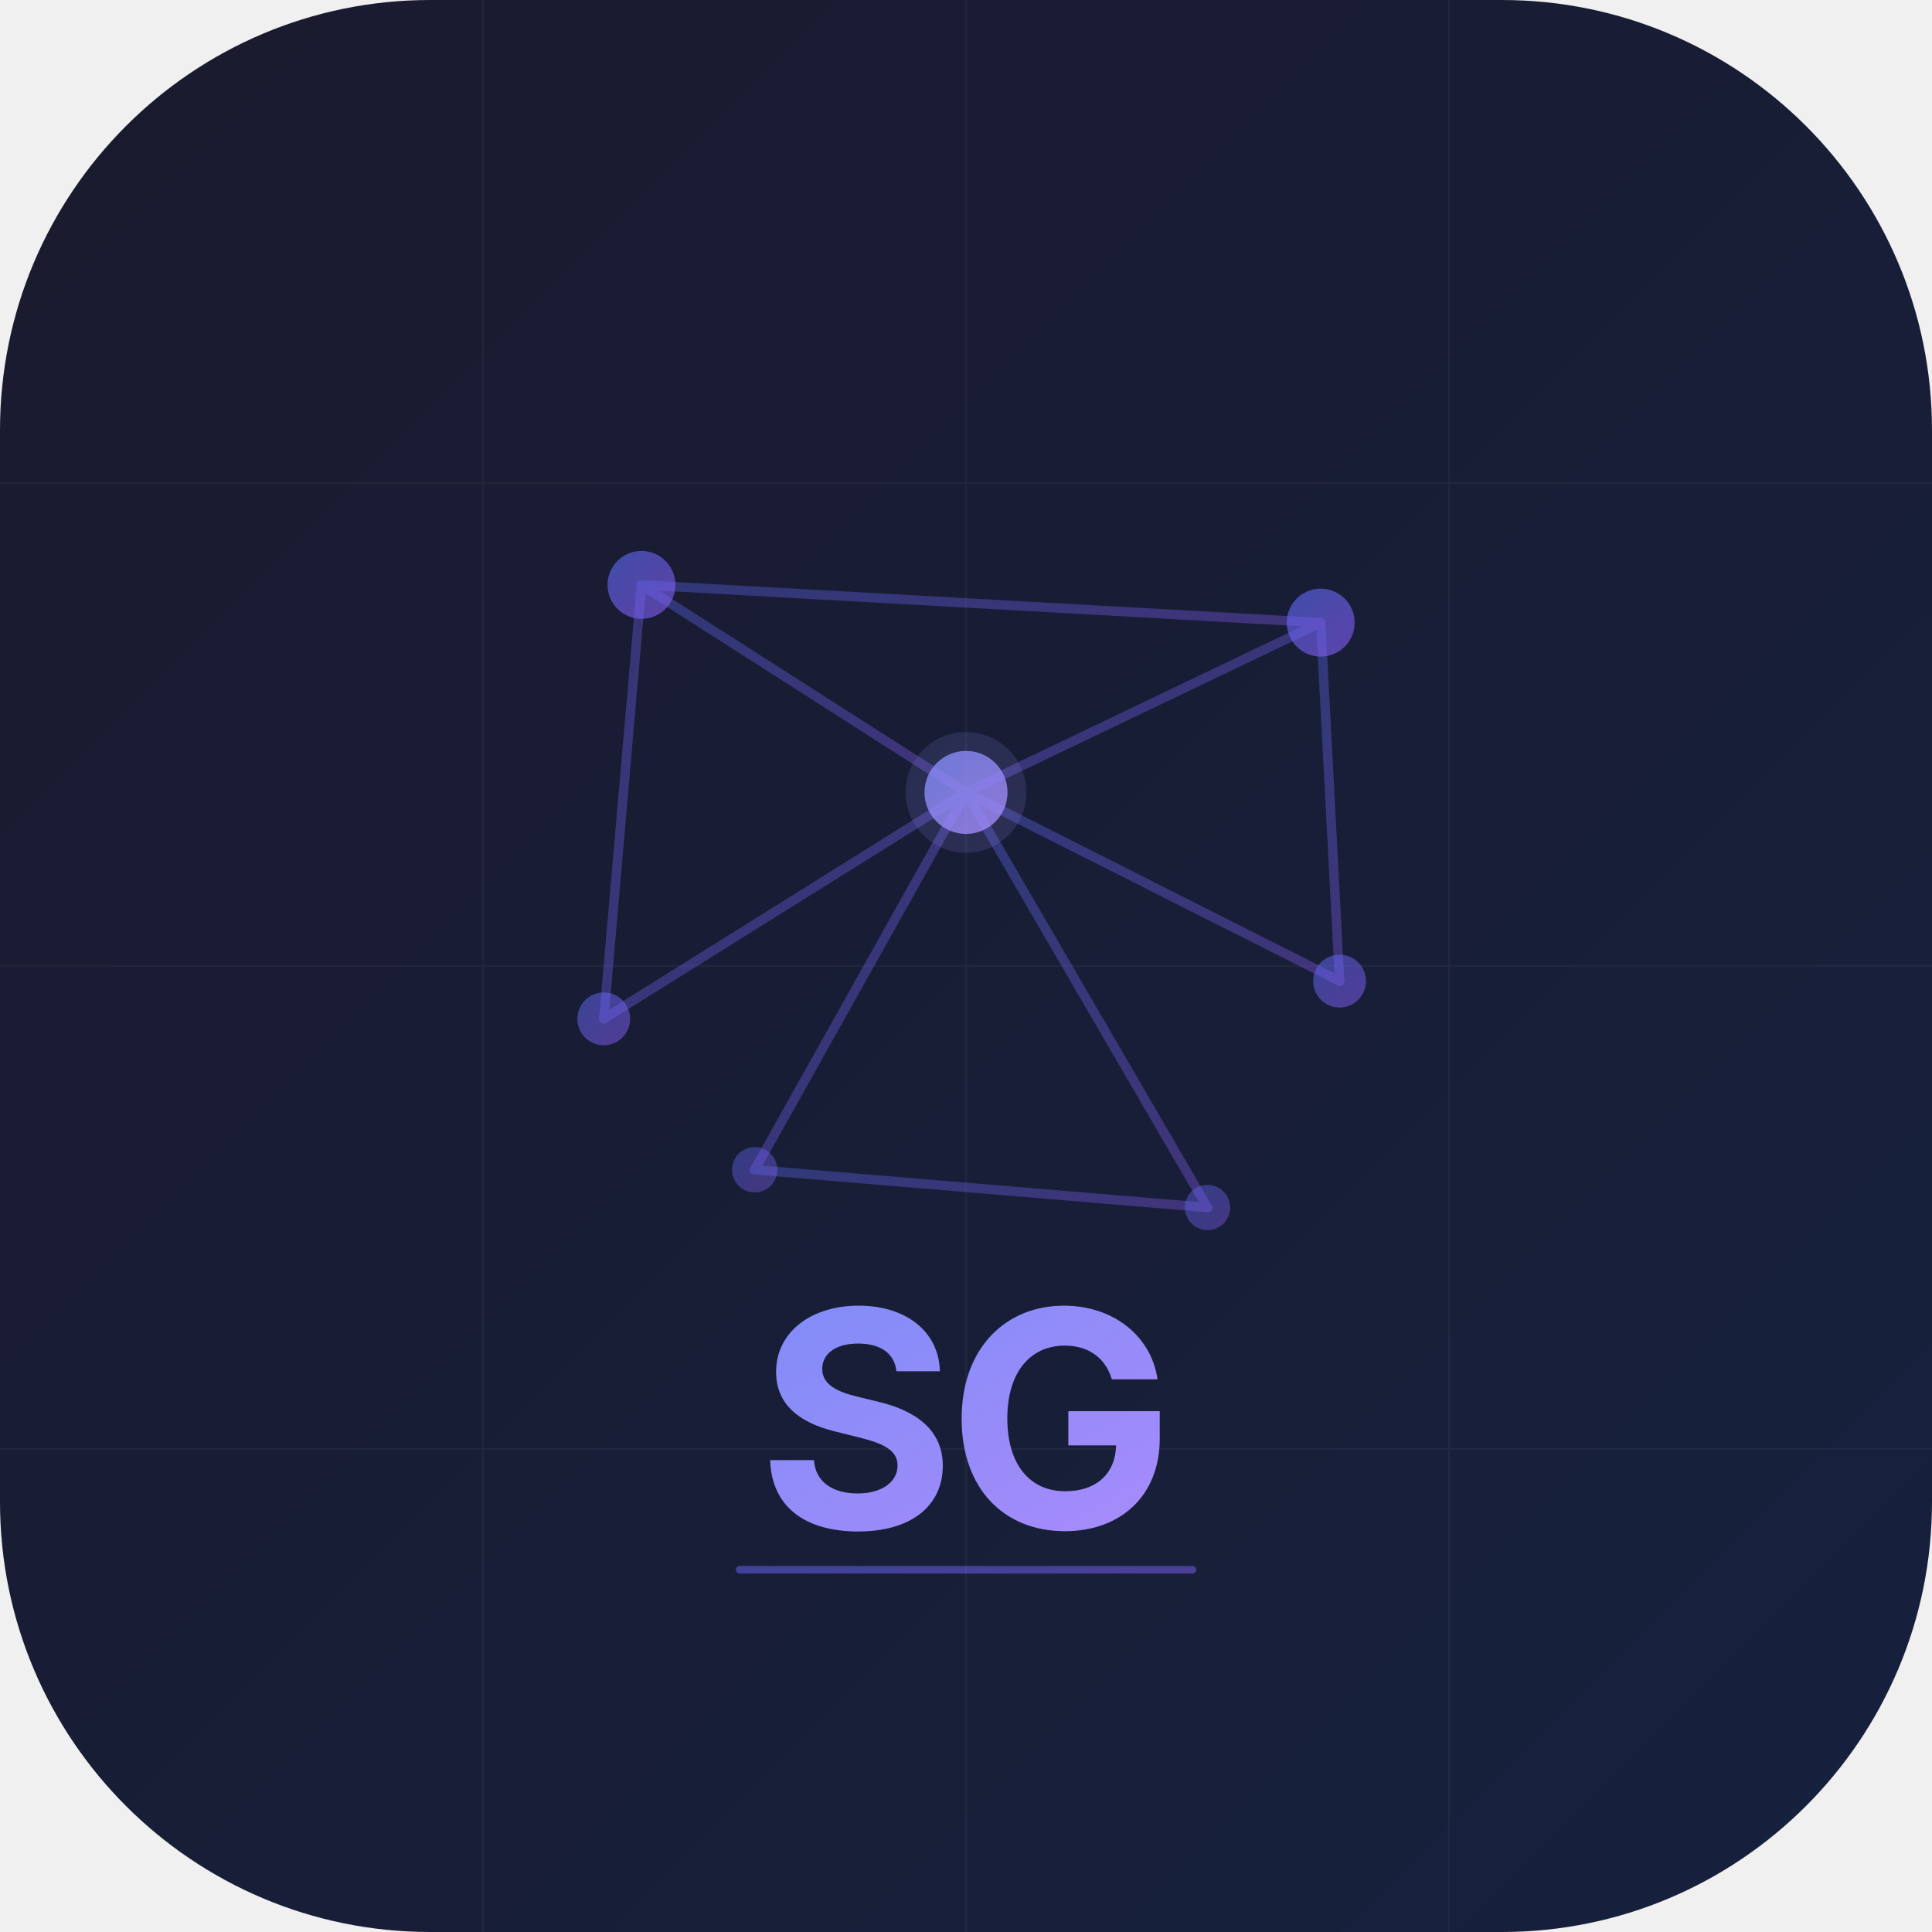
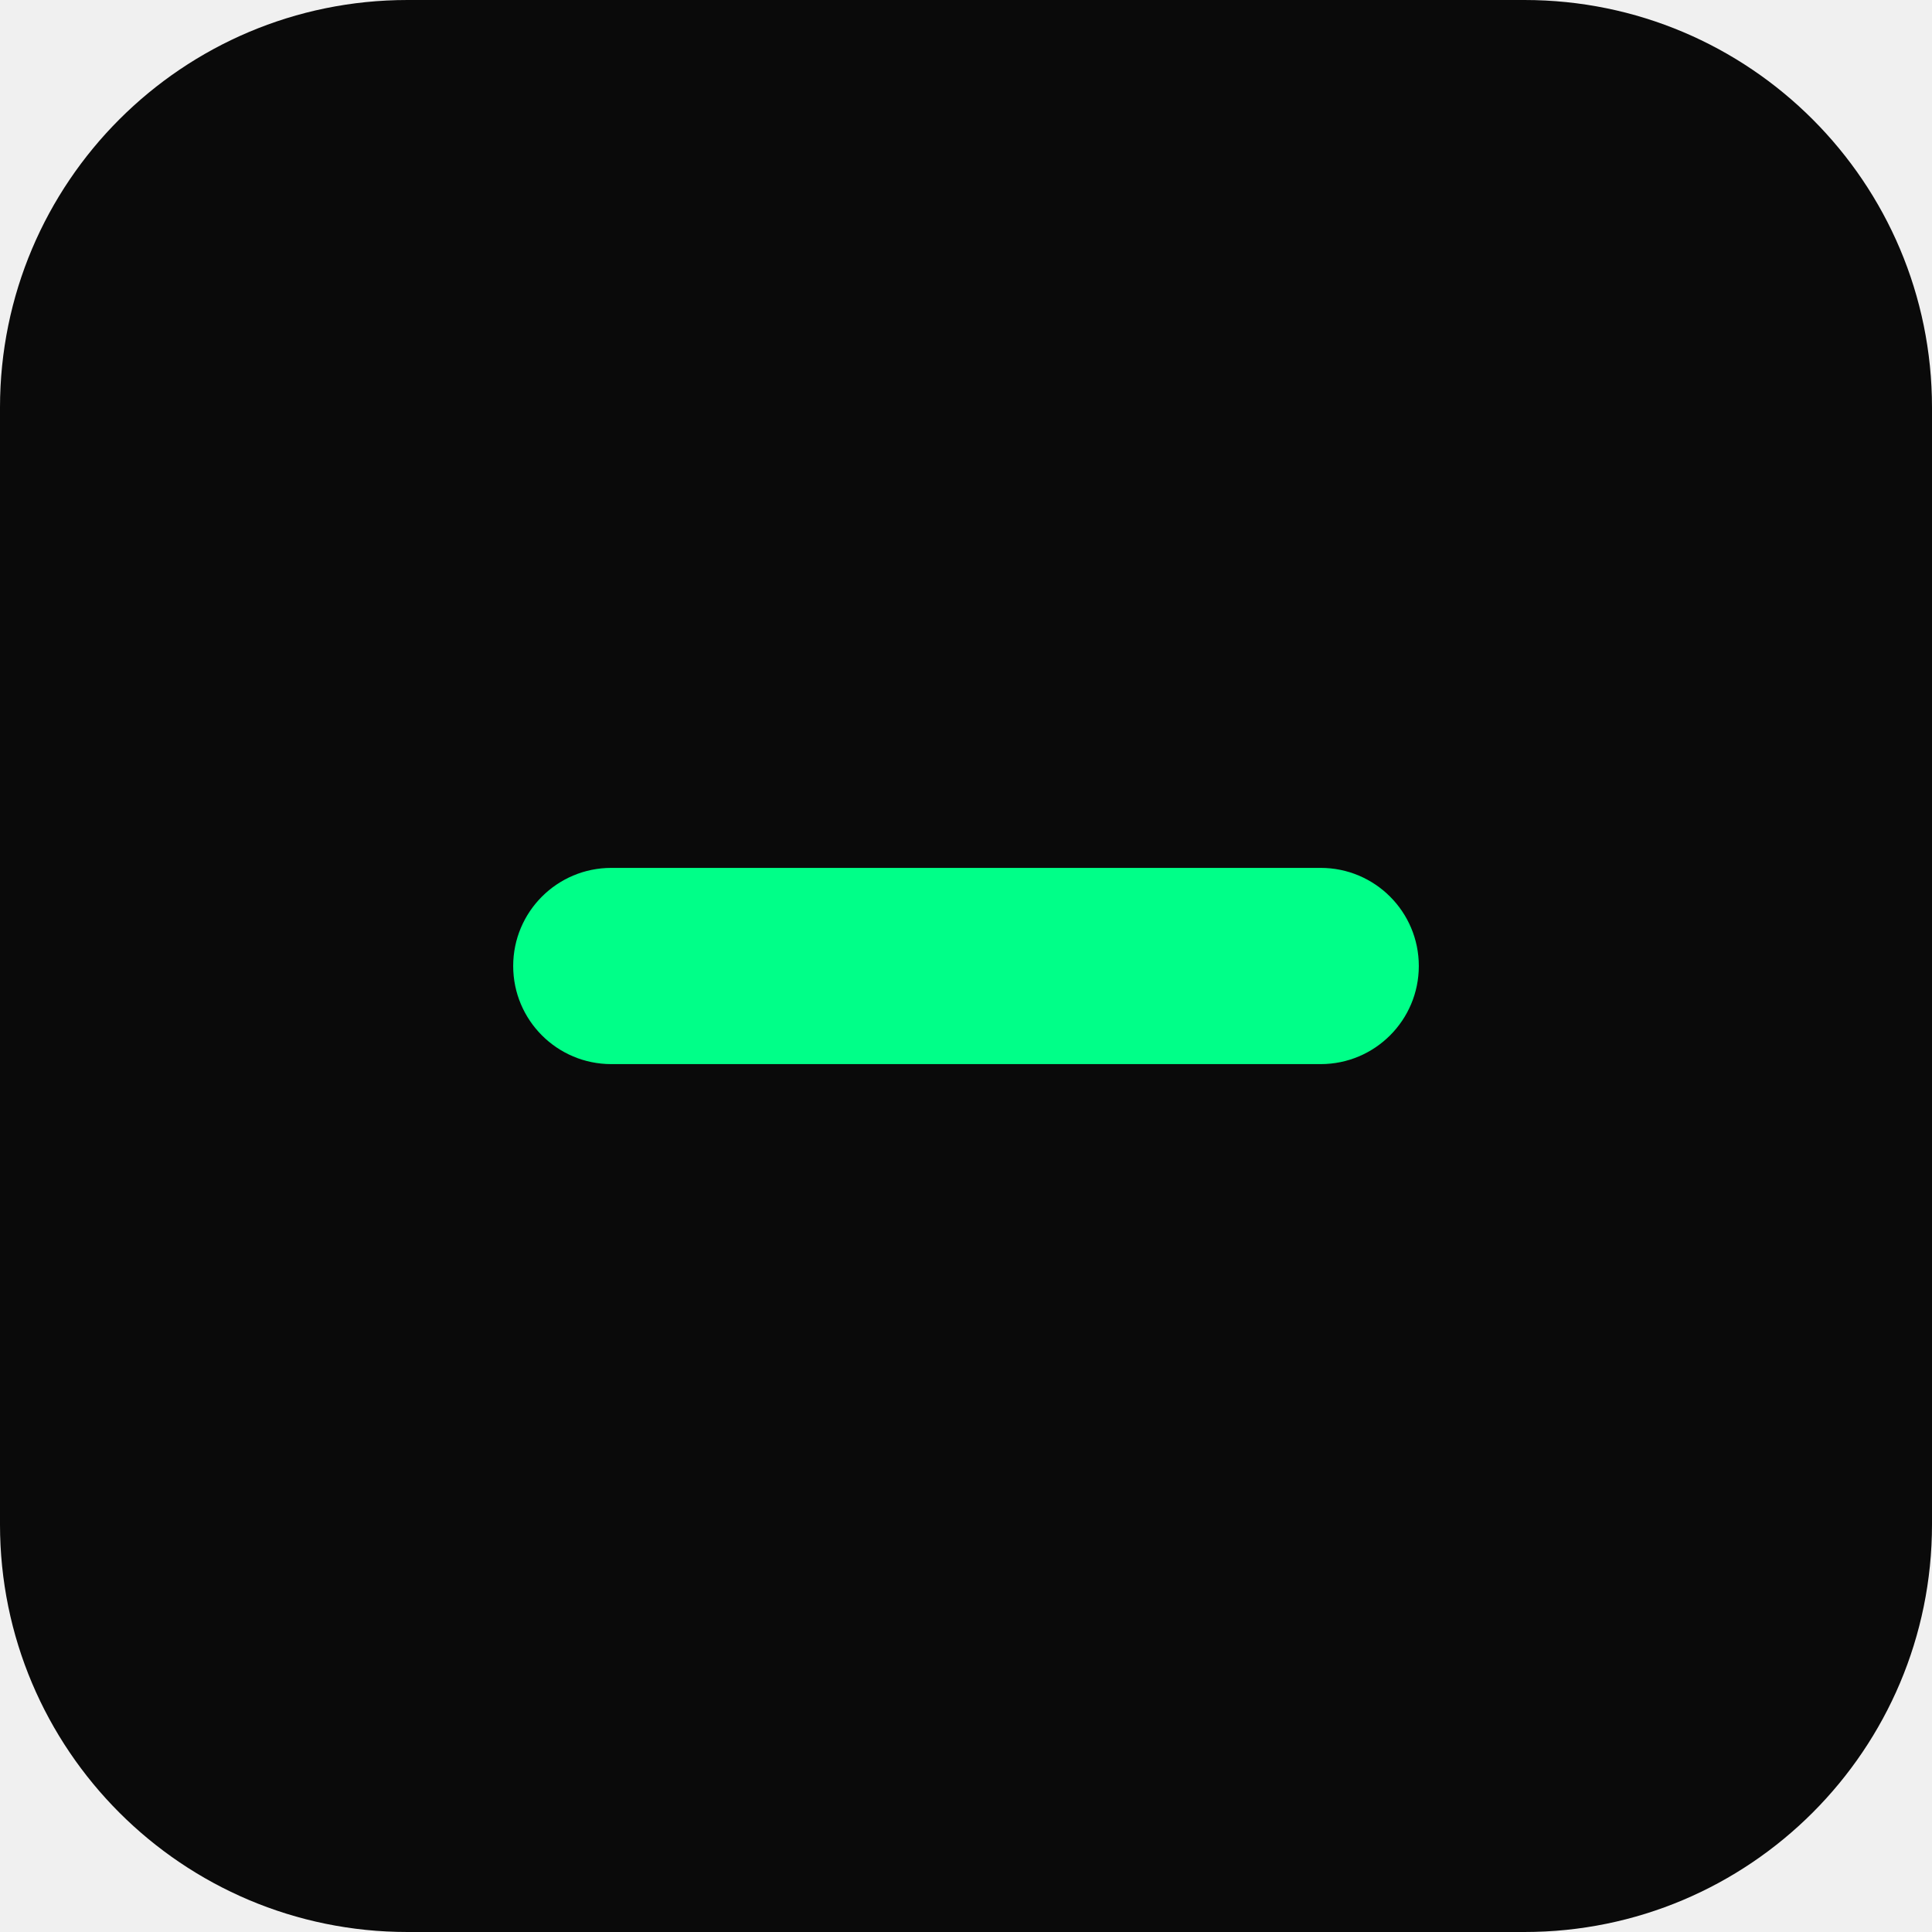
- <svg xmlns="http://www.w3.org/2000/svg" viewBox="0 0 1024 1024" width="1024" height="1024">
-   <defs>
-     <linearGradient id="bg" x1="0%" y1="0%" x2="100%" y2="100%">
-       <stop offset="0%" stop-color="#1a1a2e" />
-       <stop offset="100%" stop-color="#16213e" />
-     </linearGradient>
-     <linearGradient id="accent" x1="0%" y1="0%" x2="100%" y2="100%">
-       <stop offset="0%" stop-color="#5b6cf7" />
-       <stop offset="100%" stop-color="#8b5cf6" />
-     </linearGradient>
-     <linearGradient id="glow" x1="0%" y1="0%" x2="100%" y2="100%">
-       <stop offset="0%" stop-color="#818cf8" />
-       <stop offset="100%" stop-color="#a78bfa" />
-     </linearGradient>
-   </defs>
-   <rect width="1024" height="1024" rx="228" fill="url(#bg)" />
-   <g opacity="0.04" stroke="#ffffff" stroke-width="1">
-     <line x1="256" y1="0" x2="256" y2="1024" />
-     <line x1="512" y1="0" x2="512" y2="1024" />
-     <line x1="768" y1="0" x2="768" y2="1024" />
-     <line x1="0" y1="256" x2="1024" y2="256" />
-     <line x1="0" y1="512" x2="1024" y2="512" />
-     <line x1="0" y1="768" x2="1024" y2="768" />
-   </g>
-   <g stroke="url(#accent)" stroke-width="5" opacity="0.35" stroke-linecap="round">
-     <line x1="512" y1="420" x2="340" y2="310" />
-     <line x1="512" y1="420" x2="700" y2="330" />
-     <line x1="512" y1="420" x2="320" y2="540" />
-     <line x1="512" y1="420" x2="710" y2="520" />
-     <line x1="512" y1="420" x2="400" y2="620" />
-     <line x1="512" y1="420" x2="640" y2="640" />
-     <line x1="340" y1="310" x2="320" y2="540" />
-     <line x1="700" y1="330" x2="710" y2="520" />
-     <line x1="400" y1="620" x2="640" y2="640" />
-     <line x1="340" y1="310" x2="700" y2="330" />
-   </g>
-   <circle cx="340" cy="310" r="18" fill="url(#accent)" opacity="0.6" />
-   <circle cx="700" cy="330" r="18" fill="url(#accent)" opacity="0.6" />
-   <circle cx="320" cy="540" r="14" fill="url(#accent)" opacity="0.5" />
-   <circle cx="710" cy="520" r="14" fill="url(#accent)" opacity="0.5" />
-   <circle cx="400" cy="620" r="12" fill="url(#accent)" opacity="0.4" />
-   <circle cx="640" cy="640" r="12" fill="url(#accent)" opacity="0.4" />
-   <circle cx="512" cy="420" r="32" fill="url(#glow)" opacity="0.15" />
-   <circle cx="512" cy="420" r="22" fill="url(#glow)" opacity="0.8" />
-   <text x="512" y="810" text-anchor="middle" font-family="-apple-system, BlinkMacSystemFont, 'SF Pro Display', 'Helvetica Neue', sans-serif" font-size="160" font-weight="700" letter-spacing="-4" fill="url(#glow)">SG</text>
-   <rect x="390" y="830" width="244" height="4" rx="2" fill="url(#accent)" opacity="0.5" />
+ <svg xmlns="http://www.w3.org/2000/svg" viewBox="0 0 512 512">
+   <rect width="512" height="512" rx="108" fill="#0a0a0a" />
+   <rect x="136" y="230" width="240" height="52" rx="26" fill="#00ff88" />
</svg>
